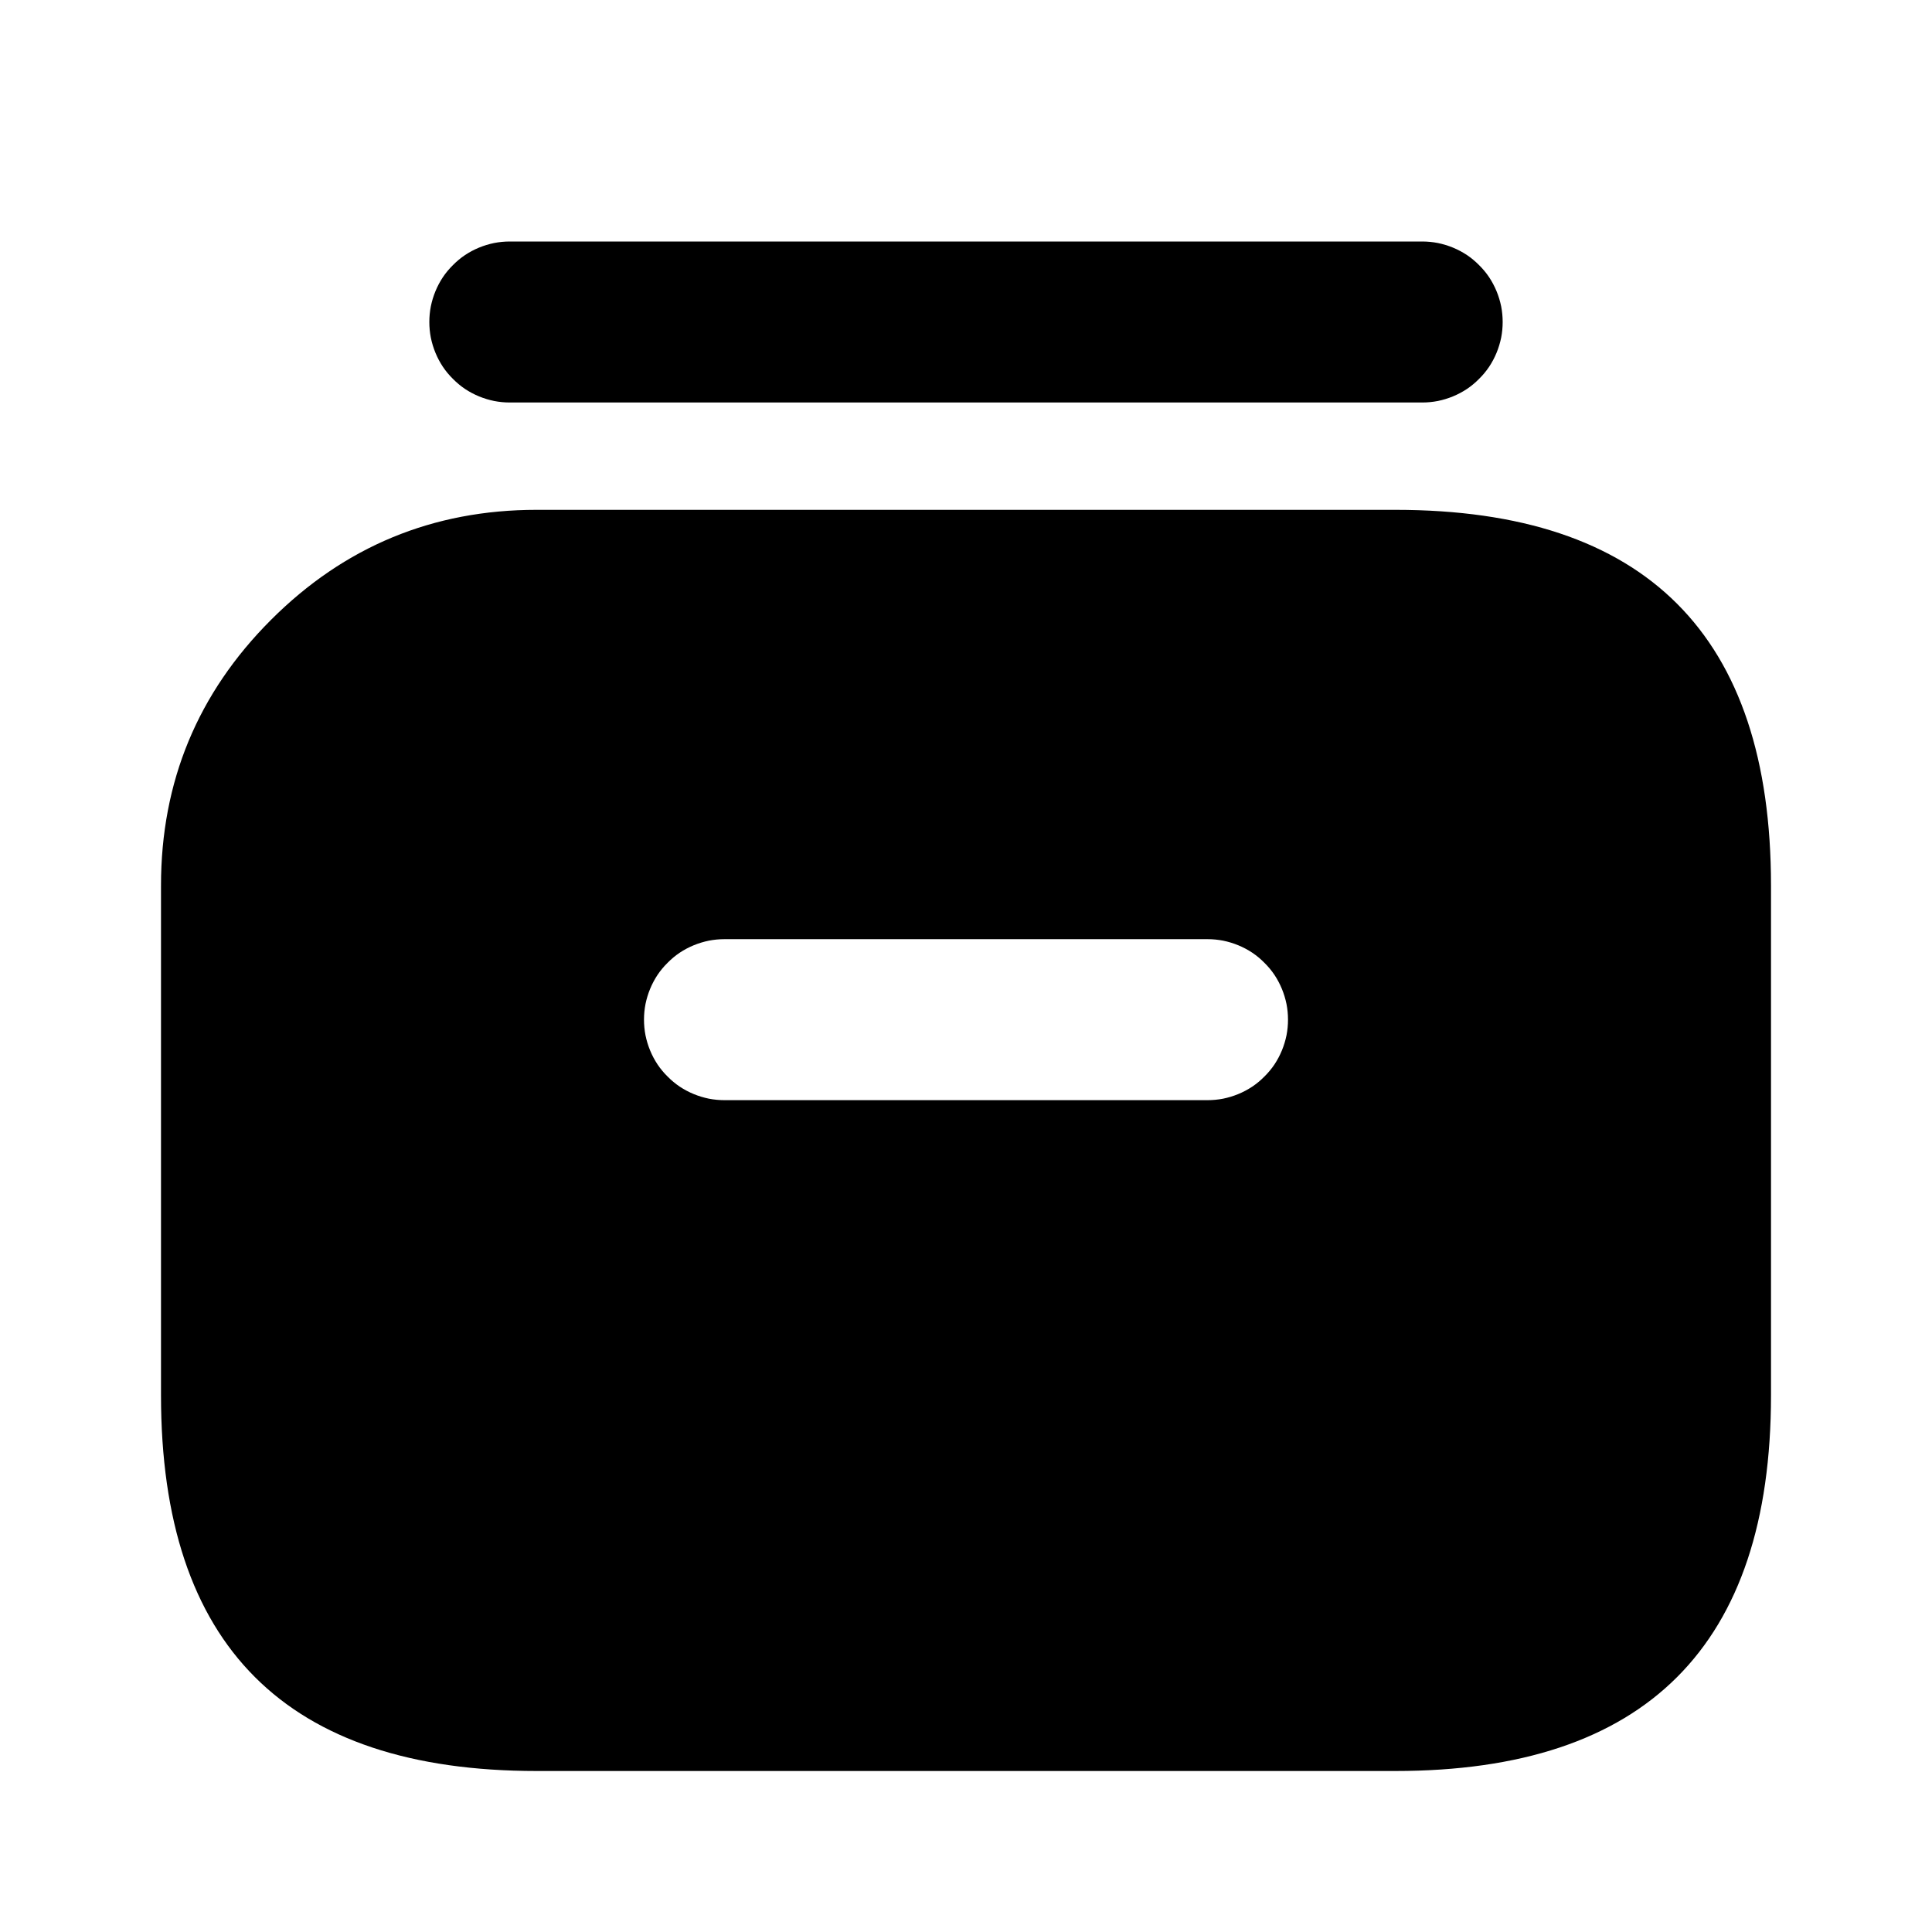
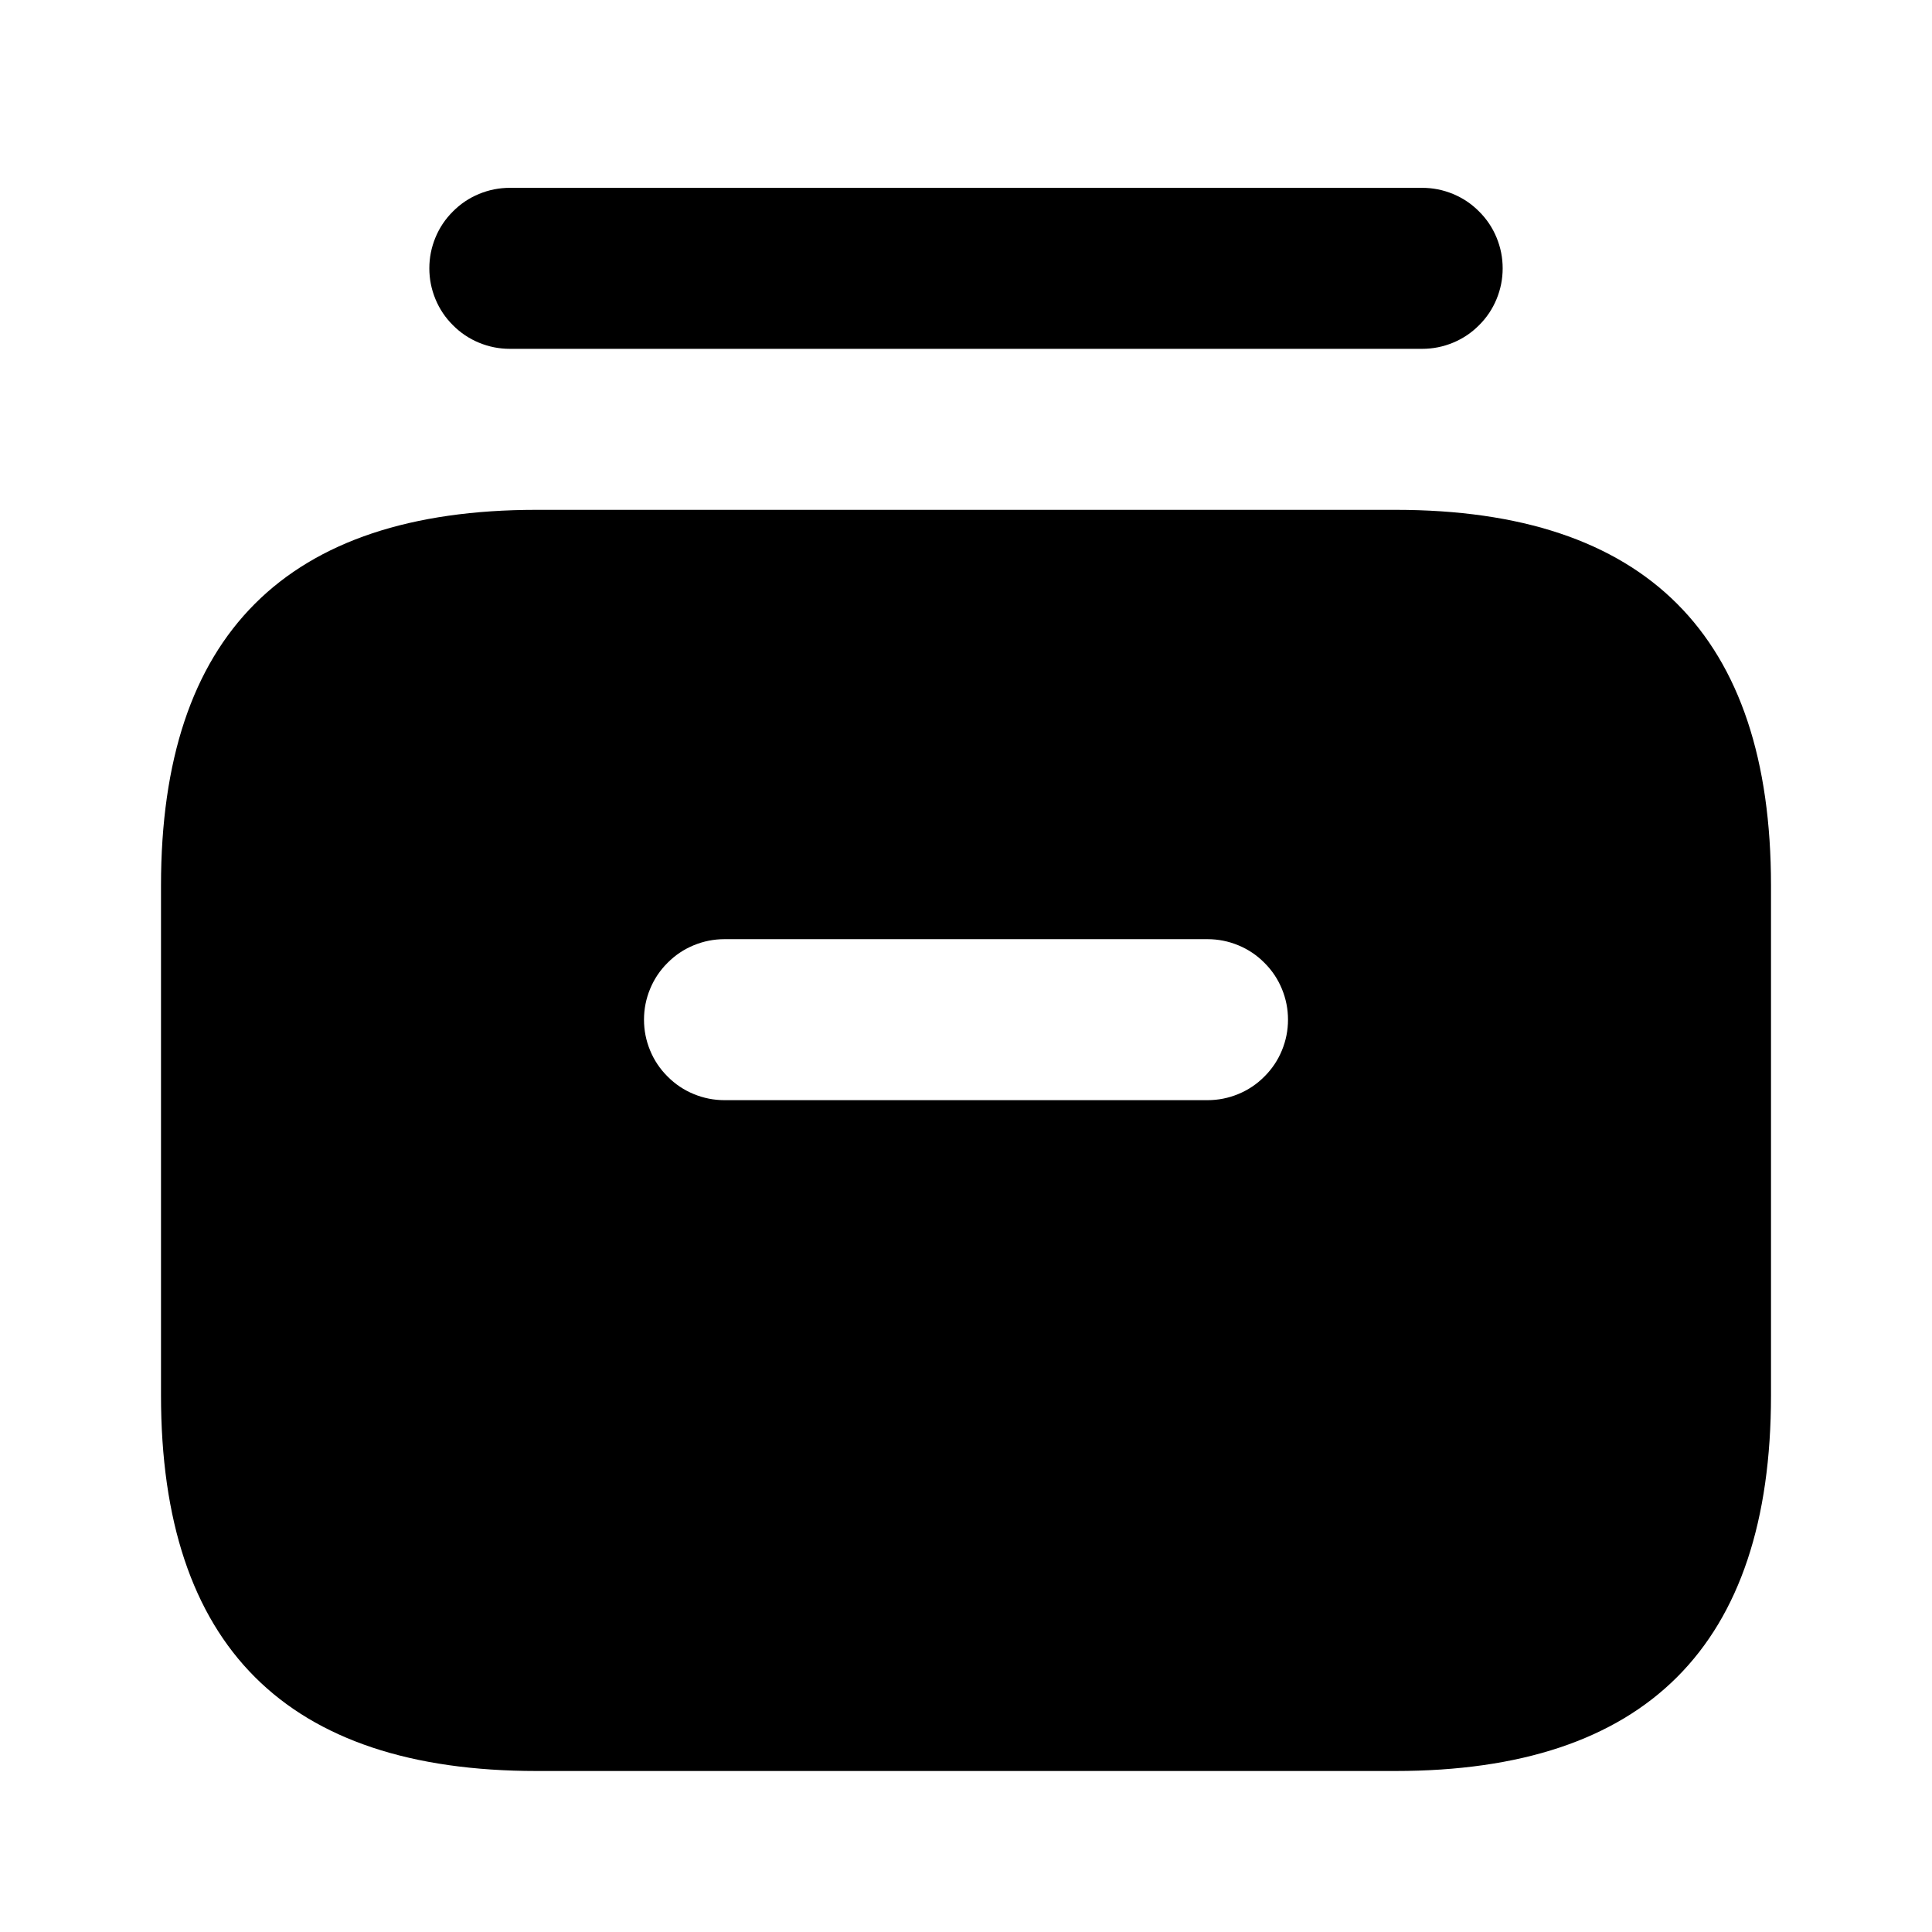
<svg xmlns="http://www.w3.org/2000/svg" viewBox="0 0 18 18" fill="currentColor">
-   <path d="M5 4.75H13Q16.5 4.75 16.5 8.25V13Q16.5 16.5 13 16.5H5Q1.5 16.5 1.5 13V8.25Q1.5 6.8 2.525 5.775Q3.55 4.75 5 4.75ZM4.75 2.25H13.25Q13.324 2.25 13.396 2.264Q13.469 2.279 13.537 2.307Q13.605 2.335 13.667 2.376Q13.728 2.417 13.78 2.47Q13.833 2.522 13.874 2.583Q13.915 2.645 13.943 2.713Q13.971 2.781 13.986 2.854Q14 2.926 14 3Q14 3.074 13.986 3.146Q13.971 3.219 13.943 3.287Q13.915 3.355 13.874 3.417Q13.833 3.478 13.78 3.53Q13.728 3.583 13.667 3.624Q13.605 3.665 13.537 3.693Q13.469 3.721 13.396 3.736Q13.324 3.75 13.25 3.75H4.75Q4.676 3.75 4.604 3.736Q4.531 3.721 4.463 3.693Q4.395 3.665 4.333 3.624Q4.272 3.583 4.22 3.53Q4.167 3.478 4.126 3.417Q4.085 3.355 4.057 3.287Q4.029 3.219 4.014 3.146Q4 3.074 4 3Q4 2.926 4.014 2.854Q4.029 2.781 4.057 2.713Q4.085 2.645 4.126 2.583Q4.167 2.522 4.22 2.47Q4.272 2.417 4.333 2.376Q4.395 2.335 4.463 2.307Q4.531 2.279 4.604 2.264Q4.676 2.25 4.75 2.25ZM6.75 8.75Q6.676 8.75 6.604 8.764Q6.531 8.779 6.463 8.807Q6.395 8.835 6.333 8.876Q6.272 8.917 6.22 8.97Q6.167 9.022 6.126 9.083Q6.085 9.145 6.057 9.213Q6.029 9.281 6.014 9.354Q6 9.426 6 9.5Q6 9.574 6.014 9.646Q6.029 9.719 6.057 9.787Q6.085 9.855 6.126 9.917Q6.167 9.978 6.22 10.03Q6.272 10.083 6.333 10.124Q6.395 10.165 6.463 10.193Q6.531 10.221 6.604 10.236Q6.676 10.25 6.75 10.25H11.25Q11.324 10.25 11.396 10.236Q11.469 10.221 11.537 10.193Q11.605 10.165 11.667 10.124Q11.728 10.083 11.78 10.03Q11.833 9.978 11.874 9.917Q11.915 9.855 11.943 9.787Q11.971 9.719 11.986 9.646Q12 9.574 12 9.5Q12 9.426 11.986 9.354Q11.971 9.281 11.943 9.213Q11.915 9.145 11.874 9.083Q11.833 9.022 11.78 8.97Q11.728 8.917 11.667 8.876Q11.605 8.835 11.537 8.807Q11.469 8.779 11.396 8.764Q11.324 8.75 11.25 8.75Z" />
+   <path fill-rule="evenodd" d="M13.25 1.75L4.75 1.75Q4.601 1.75 4.463 1.807Q4.325 1.864 4.22 1.97Q4.114 2.075 4.057 2.213Q4 2.351 4 2.5Q4 2.649 4.057 2.787Q4.114 2.925 4.22 3.03Q4.325 3.136 4.463 3.193Q4.601 3.25 4.75 3.25L13.25 3.25Q13.399 3.25 13.537 3.193Q13.675 3.136 13.78 3.03Q13.886 2.925 13.943 2.787Q14 2.649 14 2.5Q14 2.351 13.943 2.213Q13.886 2.075 13.78 1.97Q13.675 1.864 13.537 1.807Q13.399 1.75 13.25 1.75ZM1.5 8.25L1.5 13Q1.5 16.5 5 16.5L13 16.5Q16.5 16.5 16.5 13L16.5 8.25Q16.5 4.75 13 4.75L5 4.75Q1.5 4.75 1.5 8.25ZM6.75 8.75L11.25 8.75Q11.399 8.75 11.537 8.807Q11.675 8.864 11.78 8.97Q11.886 9.075 11.943 9.213Q12 9.351 12 9.5Q12 9.649 11.943 9.787Q11.886 9.925 11.78 10.03Q11.675 10.136 11.537 10.193Q11.399 10.25 11.25 10.25L6.75 10.25Q6.601 10.25 6.463 10.193Q6.325 10.136 6.22 10.03Q6.114 9.925 6.057 9.787Q6 9.649 6 9.5Q6 9.351 6.057 9.213Q6.114 9.075 6.22 8.97Q6.325 8.864 6.463 8.807Q6.601 8.75 6.75 8.75Z" />
</svg>
